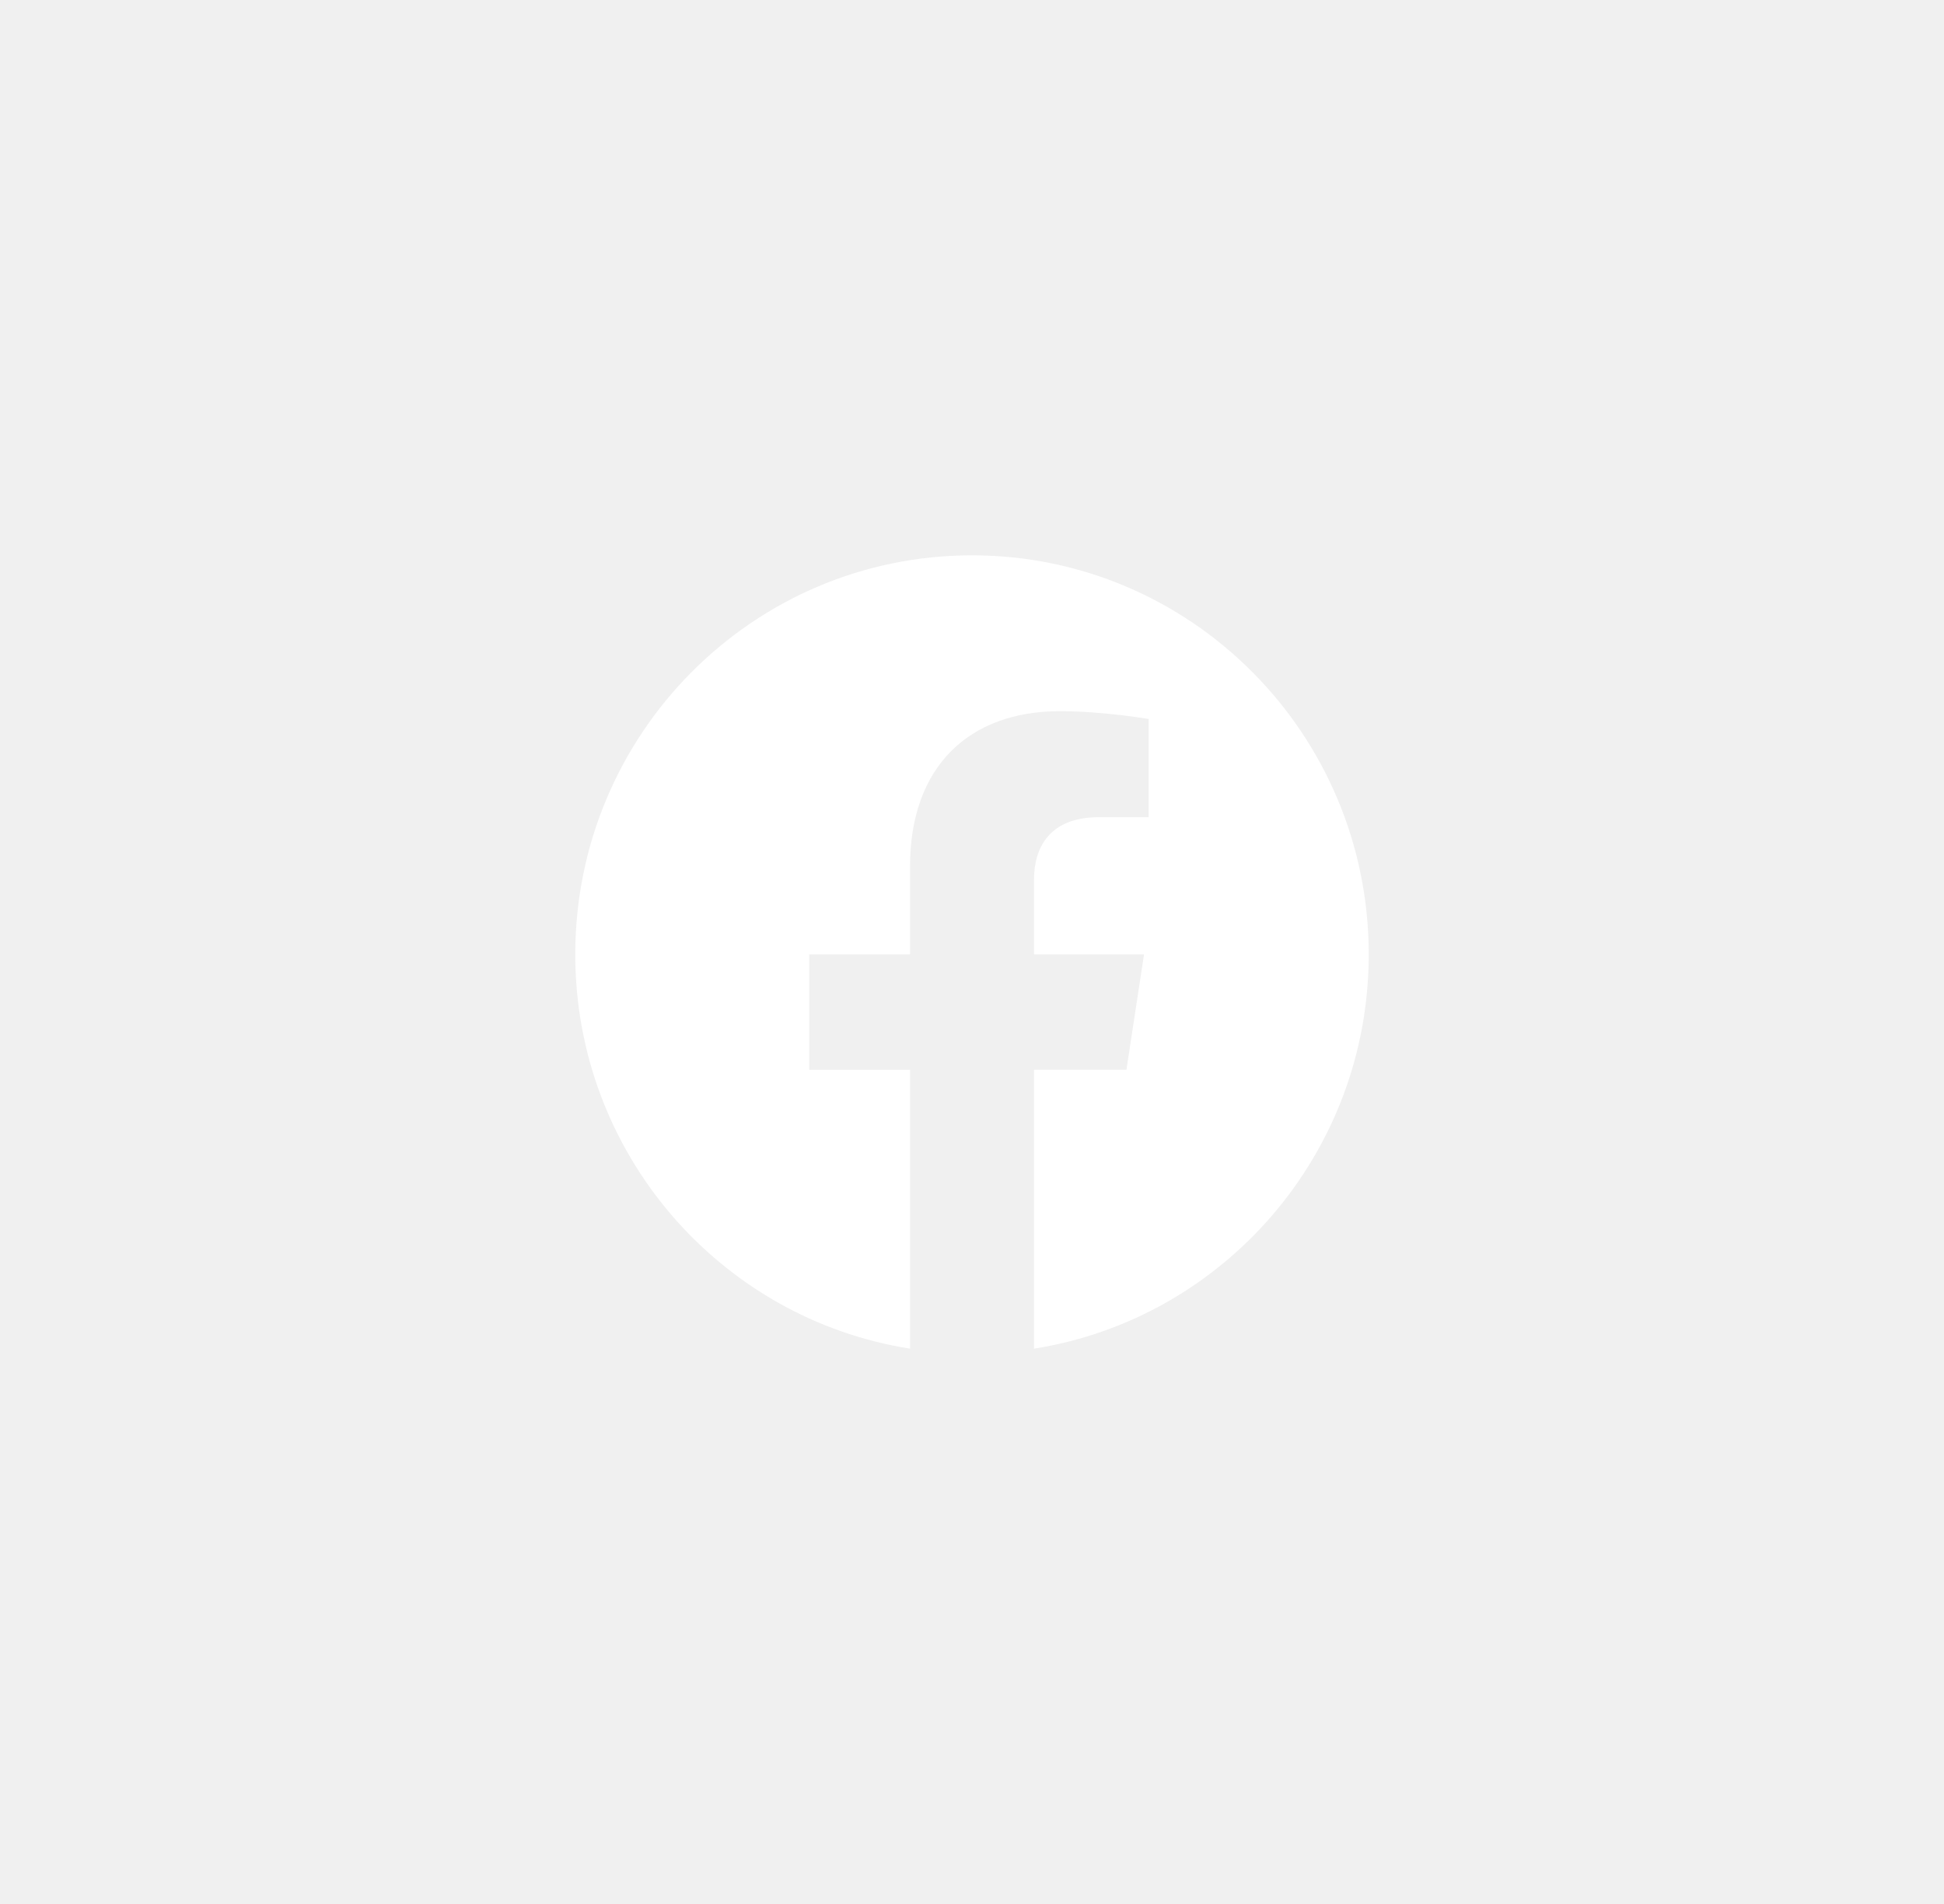
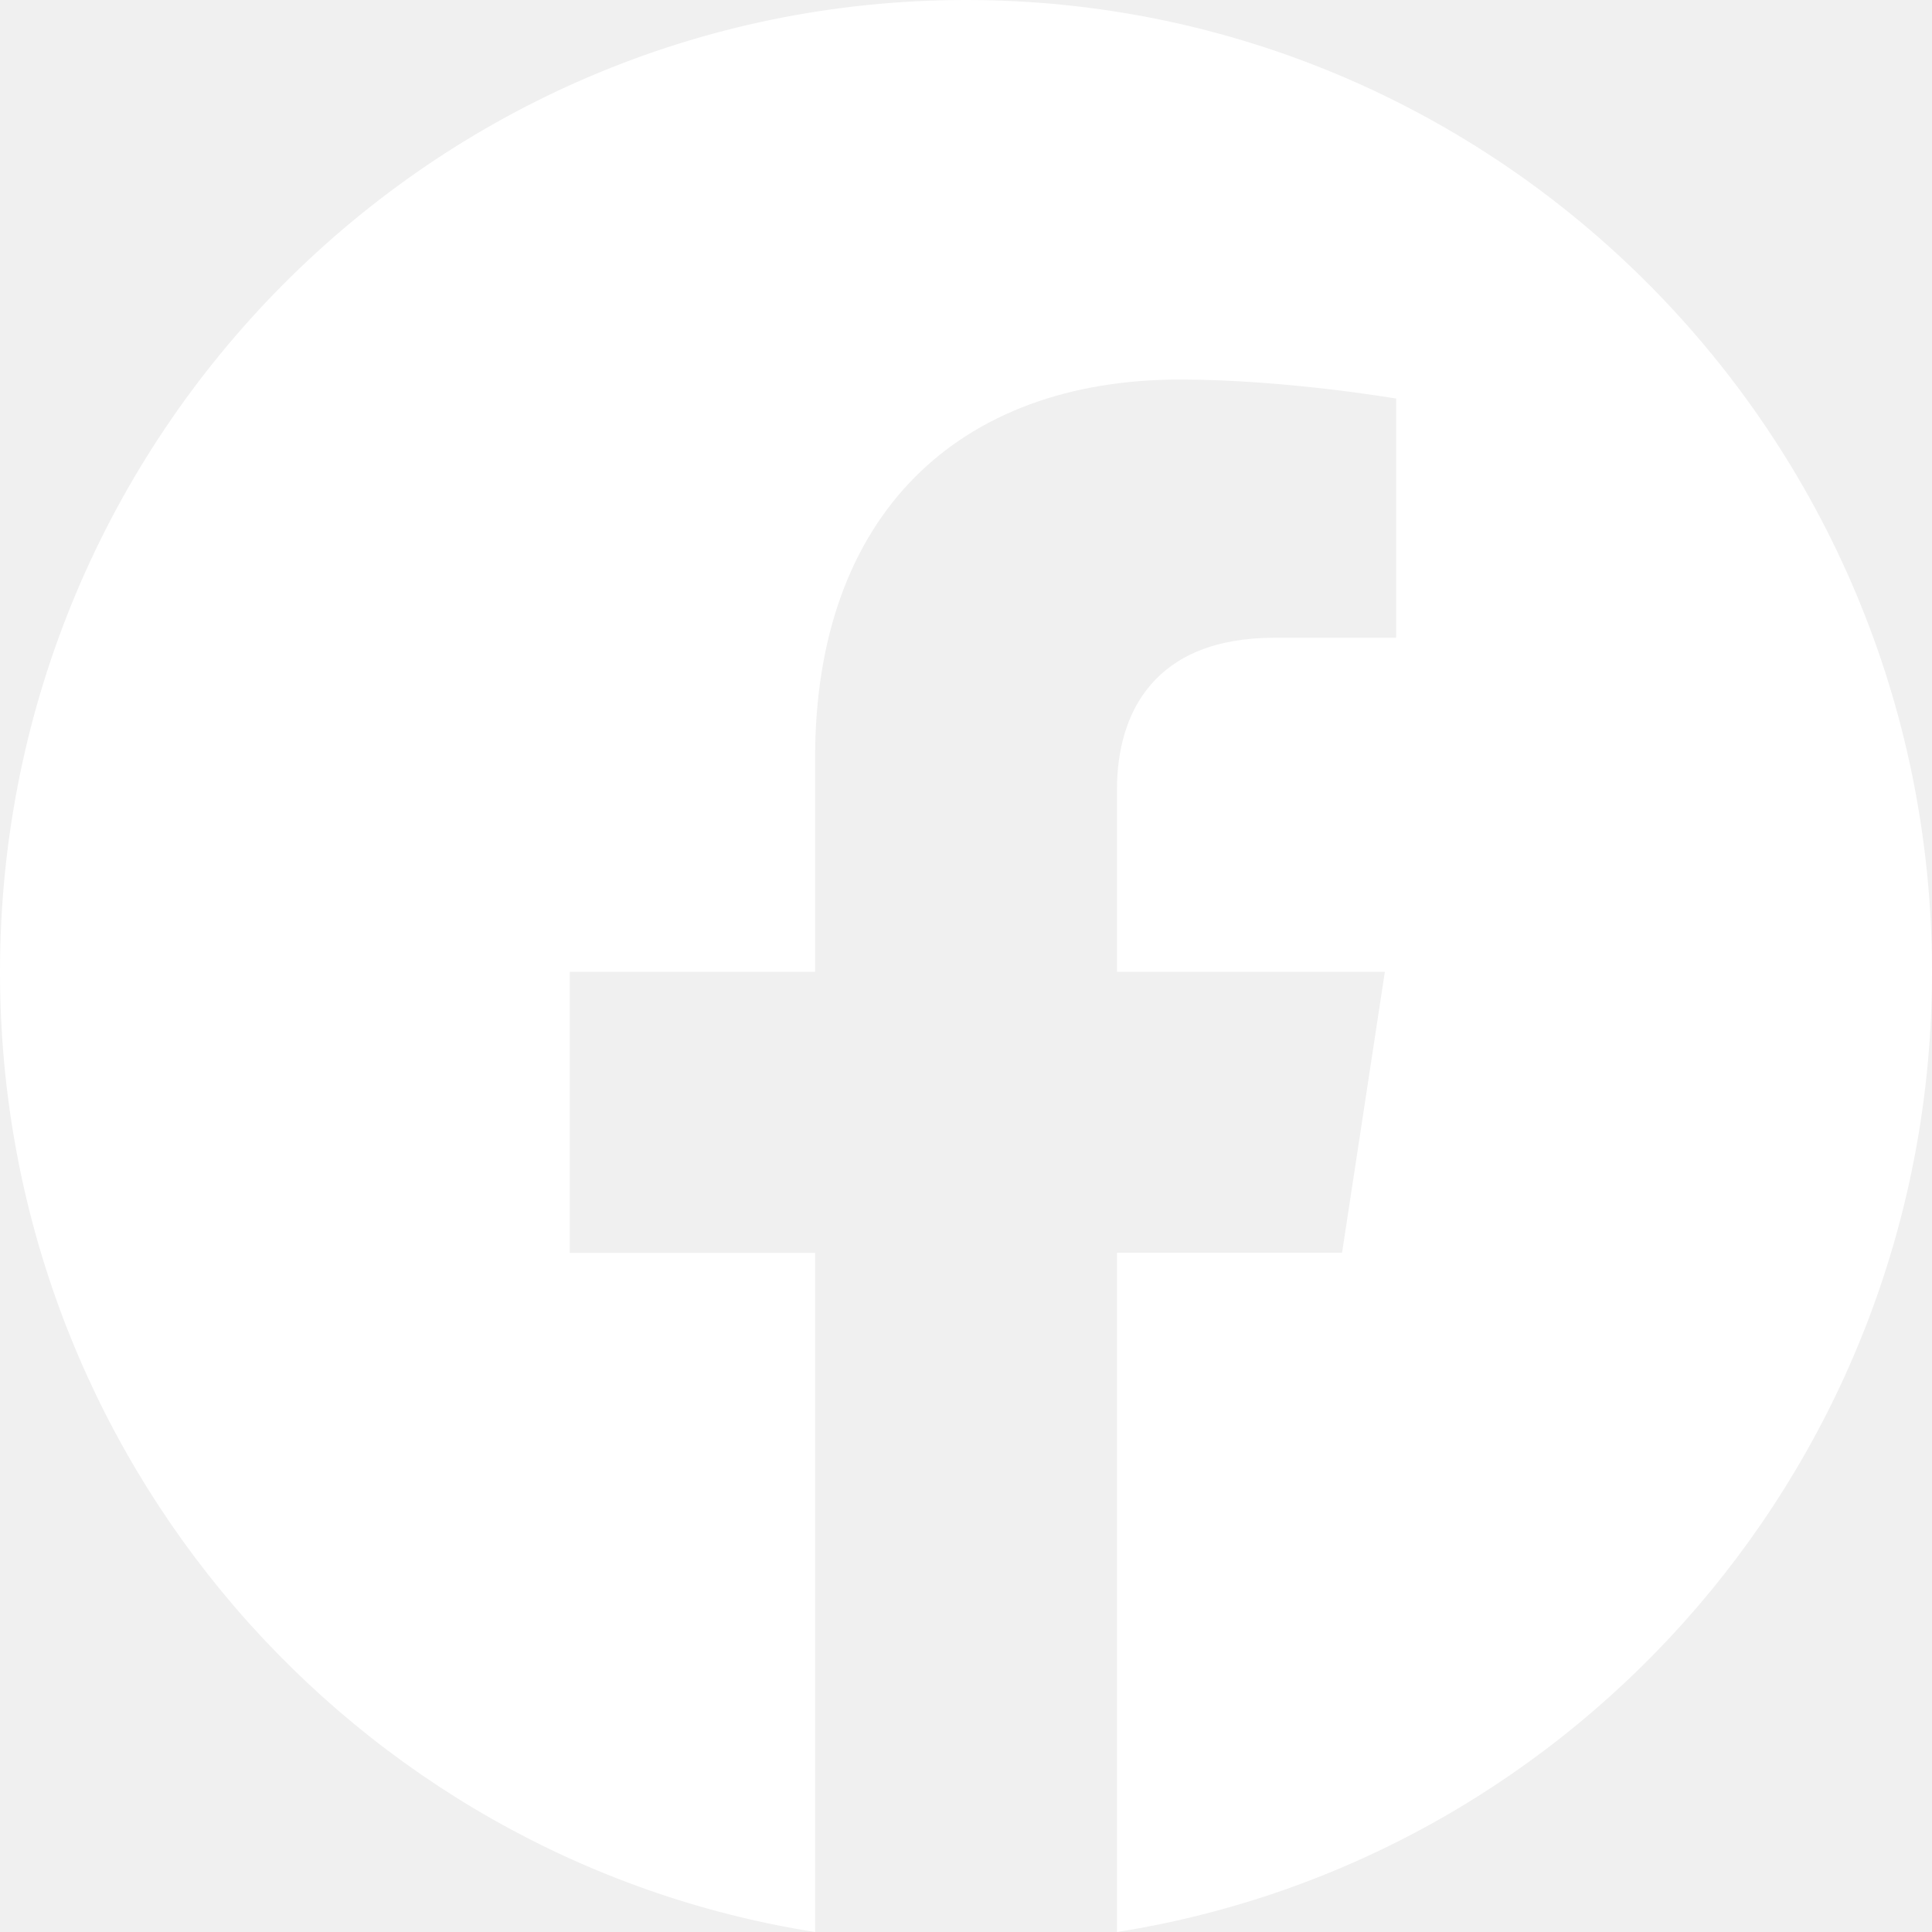
- <svg xmlns="http://www.w3.org/2000/svg" width="49" height="48" fill="none">
+ <svg xmlns="http://www.w3.org/2000/svg" fill="none" viewBox="14.5 14 20 20">
  <path fill-rule="evenodd" clip-rule="evenodd" d="M24.5 14c-5.523 0-10 4.505-10 10.061 0 5.022 3.657 9.184 8.438 9.939v-7.03h-2.54v-2.91h2.54v-2.216c0-2.522 1.492-3.915 3.777-3.915 1.094 0 2.238.197 2.238.197v2.476h-1.26c-1.243 0-1.63.775-1.63 1.57v1.888h2.773l-.443 2.908h-2.33V34c4.78-.755 8.437-4.917 8.437-9.939C34.5 18.505 30.023 14 24.5 14z" fill="#fff" />
</svg>
